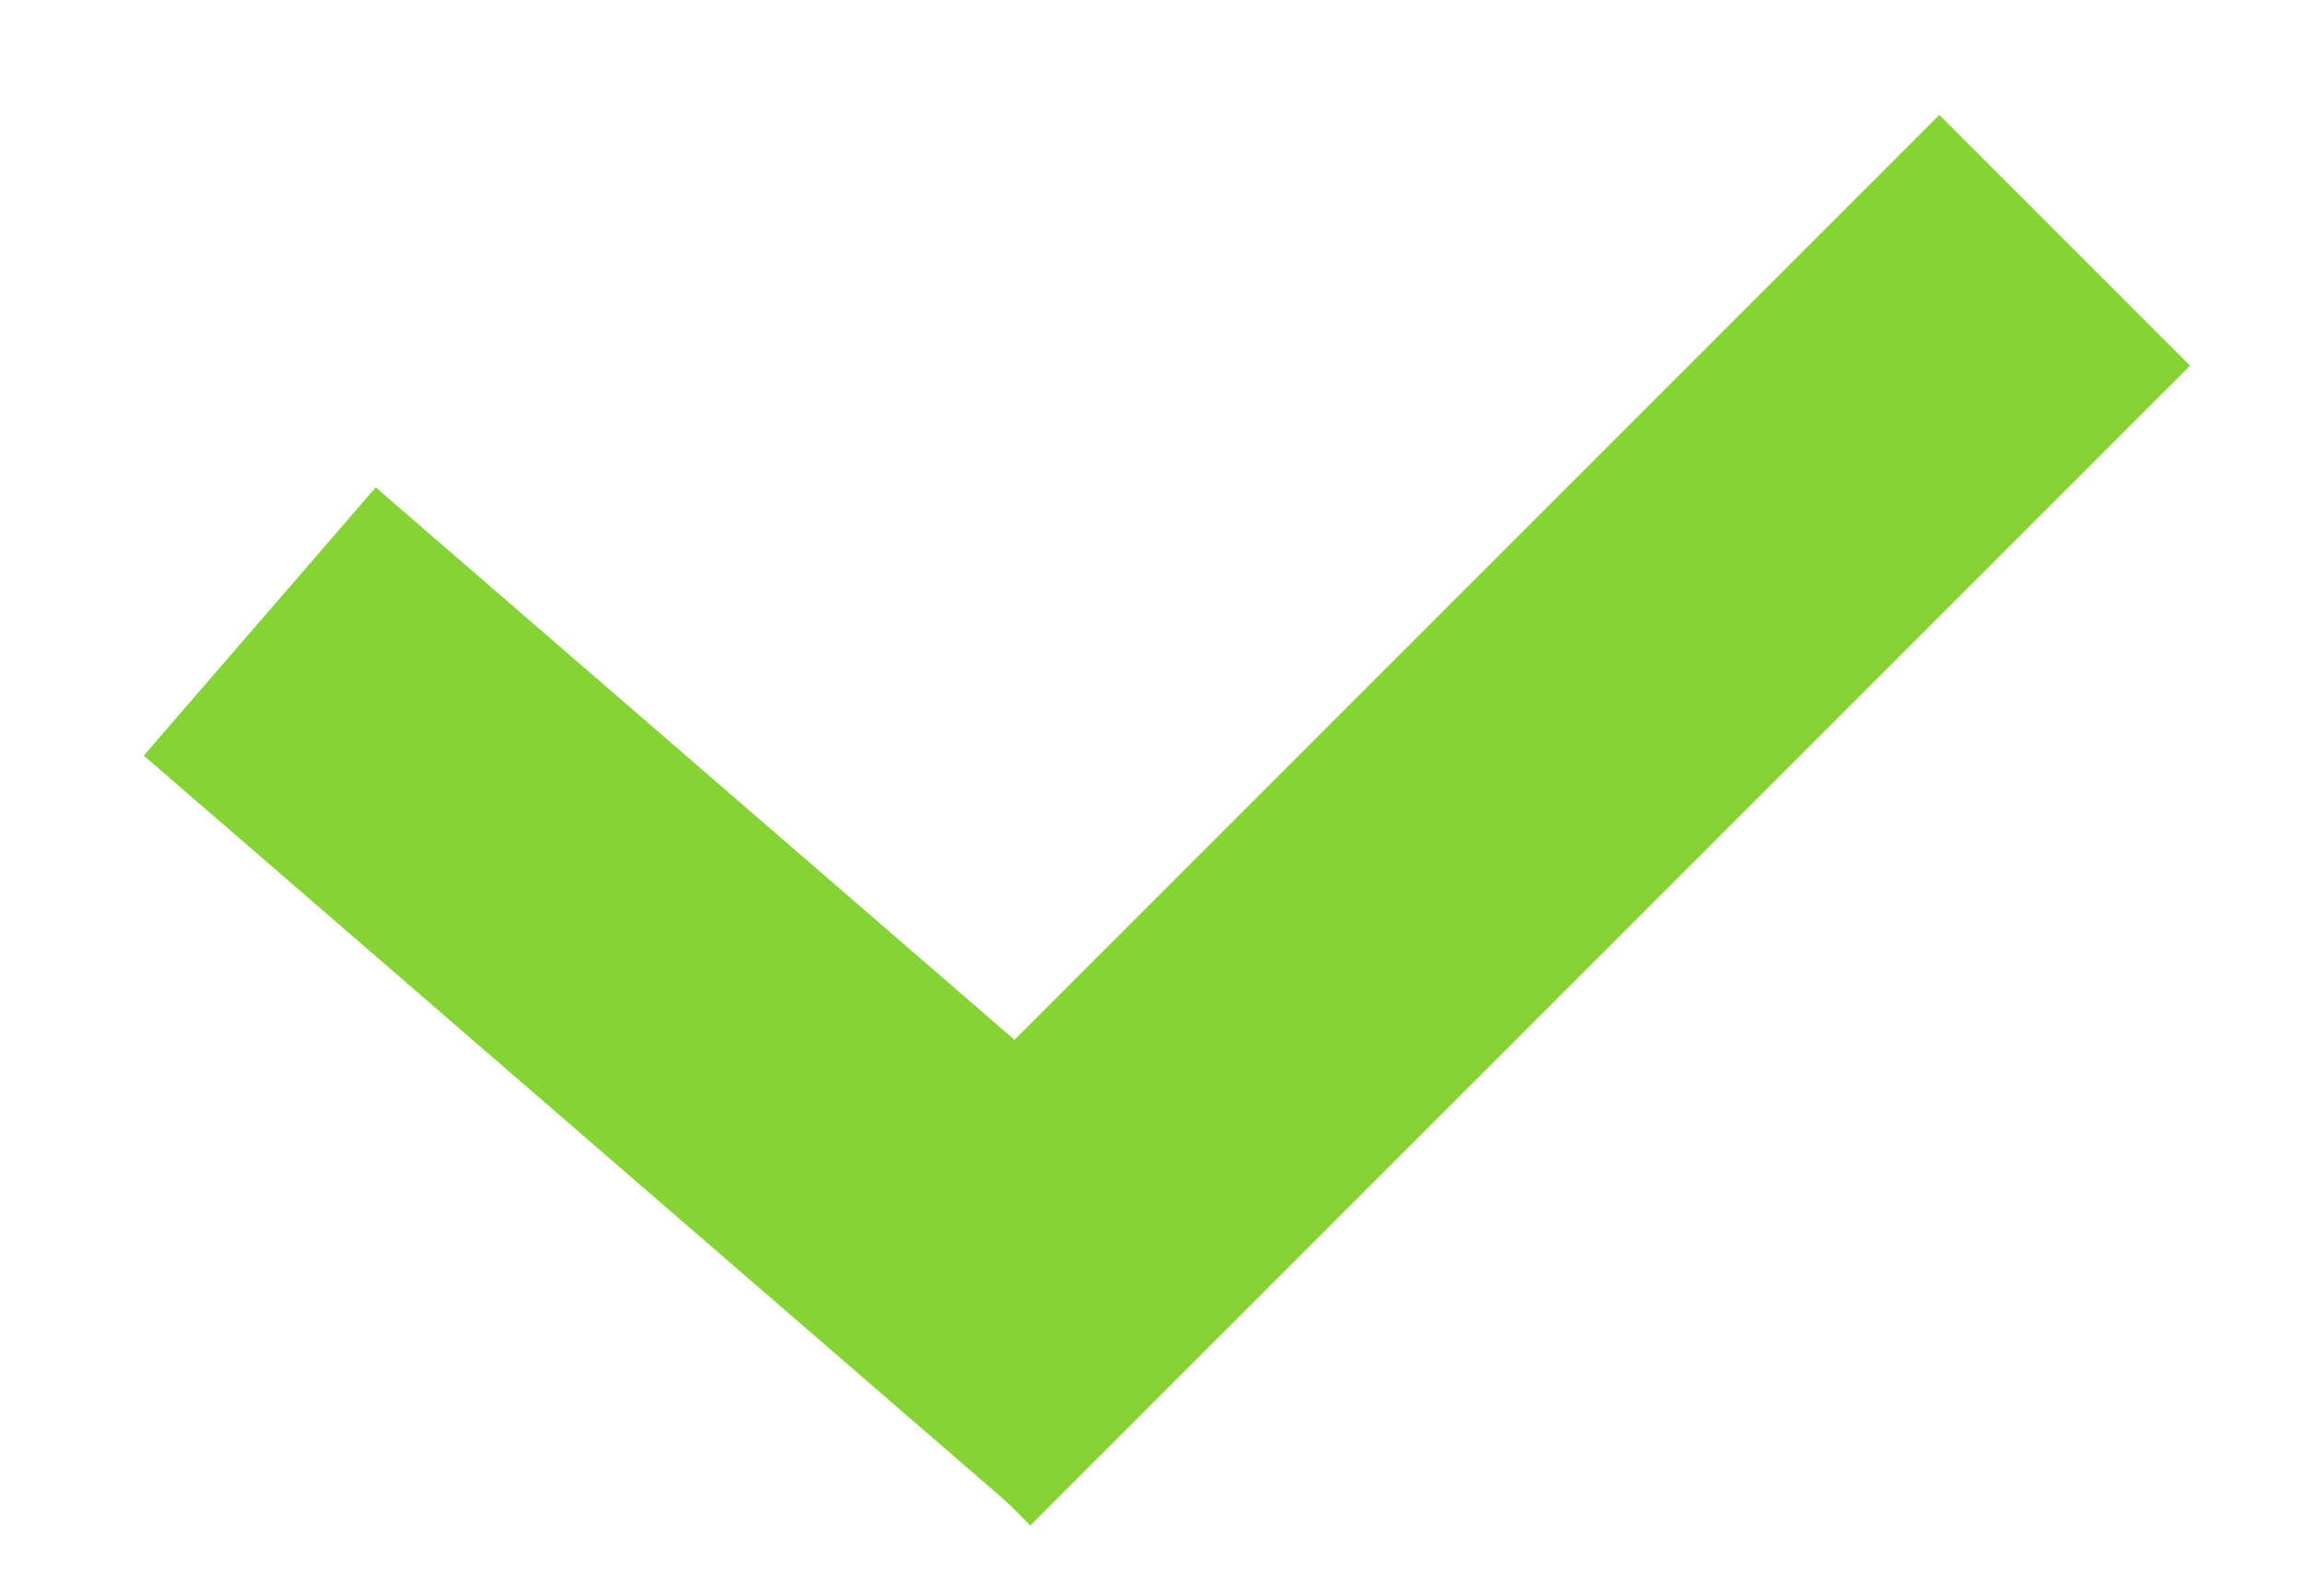
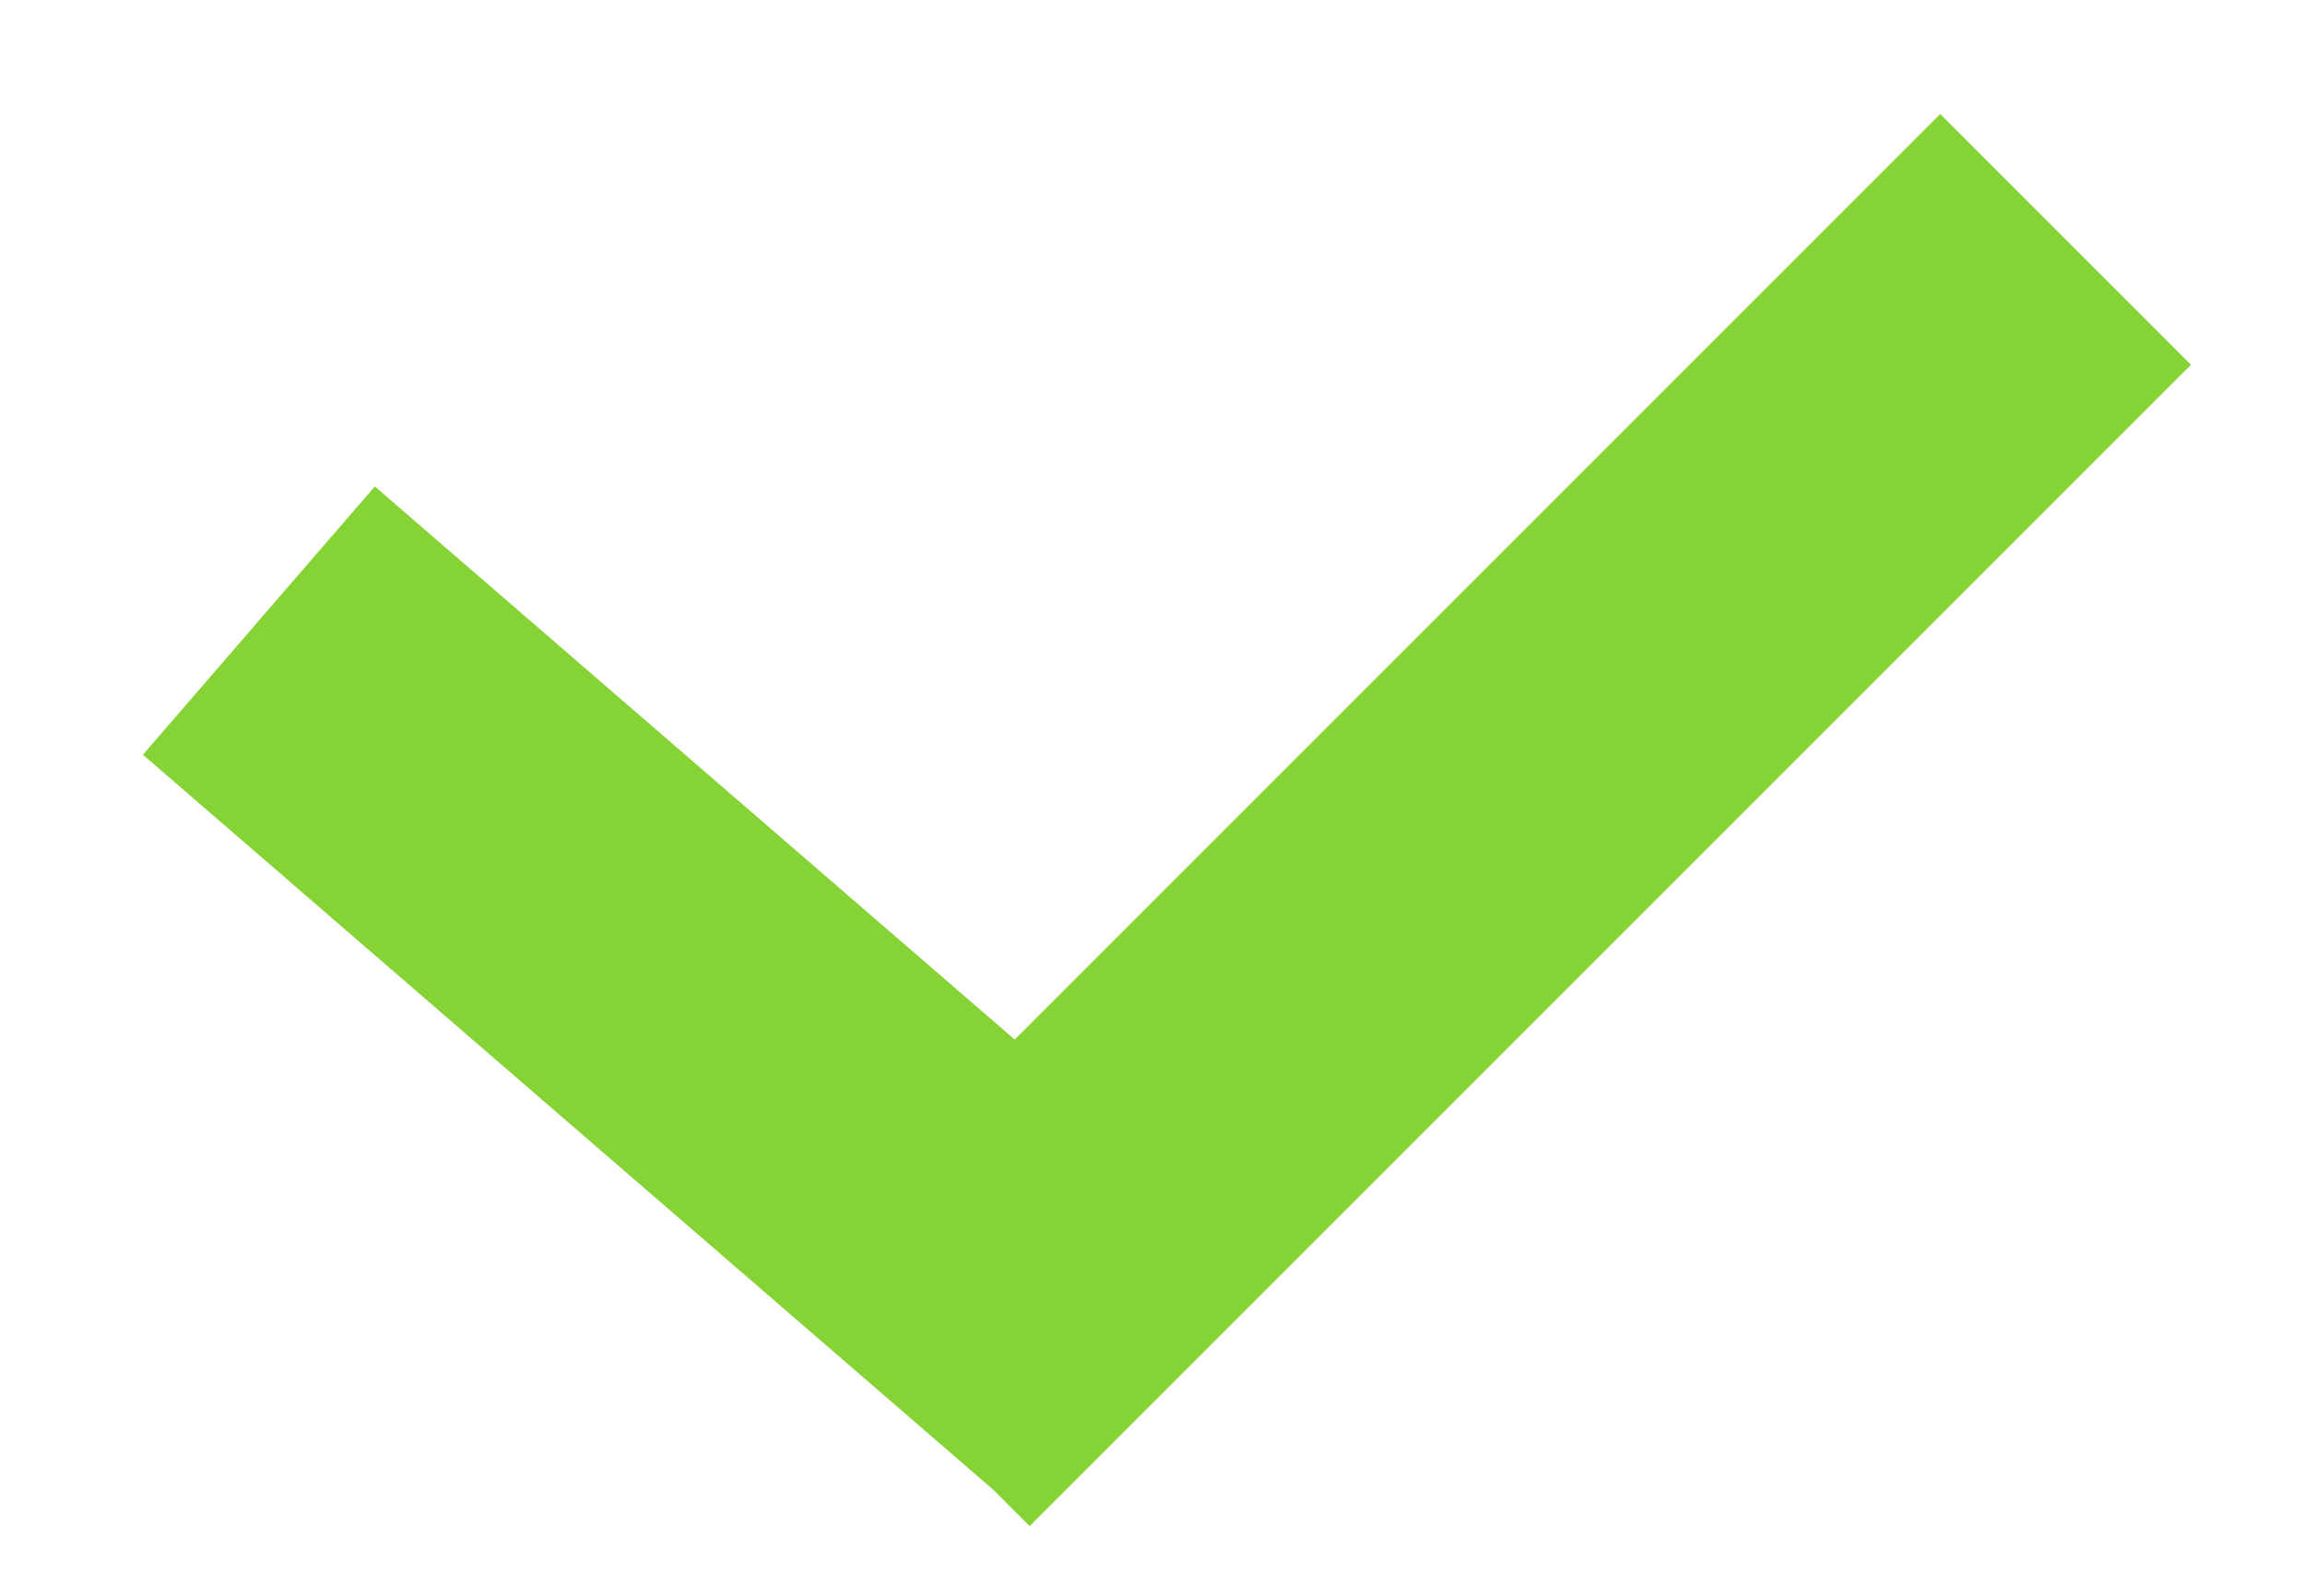
- <svg xmlns="http://www.w3.org/2000/svg" width="13px" height="9px" viewBox="0 0 13 9" version="1.1">
-   <g id="icon" stroke="none" stroke-width="1" fill="none" fill-rule="evenodd">
-     <g transform="translate(-273, -18)" stroke-width="2" stroke="#85D335">
-       <g transform="translate(274, 19)">
-         <path d="M10.645,0.355 L4.104,6.896" />
-         <path d="M0.465,2.505 L5.399,6.772 L0.465,2.505 Z" />
-       </g>
-     </g>
+ <svg xmlns="http://www.w3.org/2000/svg" width="13" height="9">
+   <g id="icon" stroke-width="2" stroke="#85D335" fill="none" fill-rule="evenodd">
+     <path d="M11.65 1.35L5.1 7.9M1.46 3.5L6.4 7.77 1.46 3.5z" />
  </g>
</svg>
